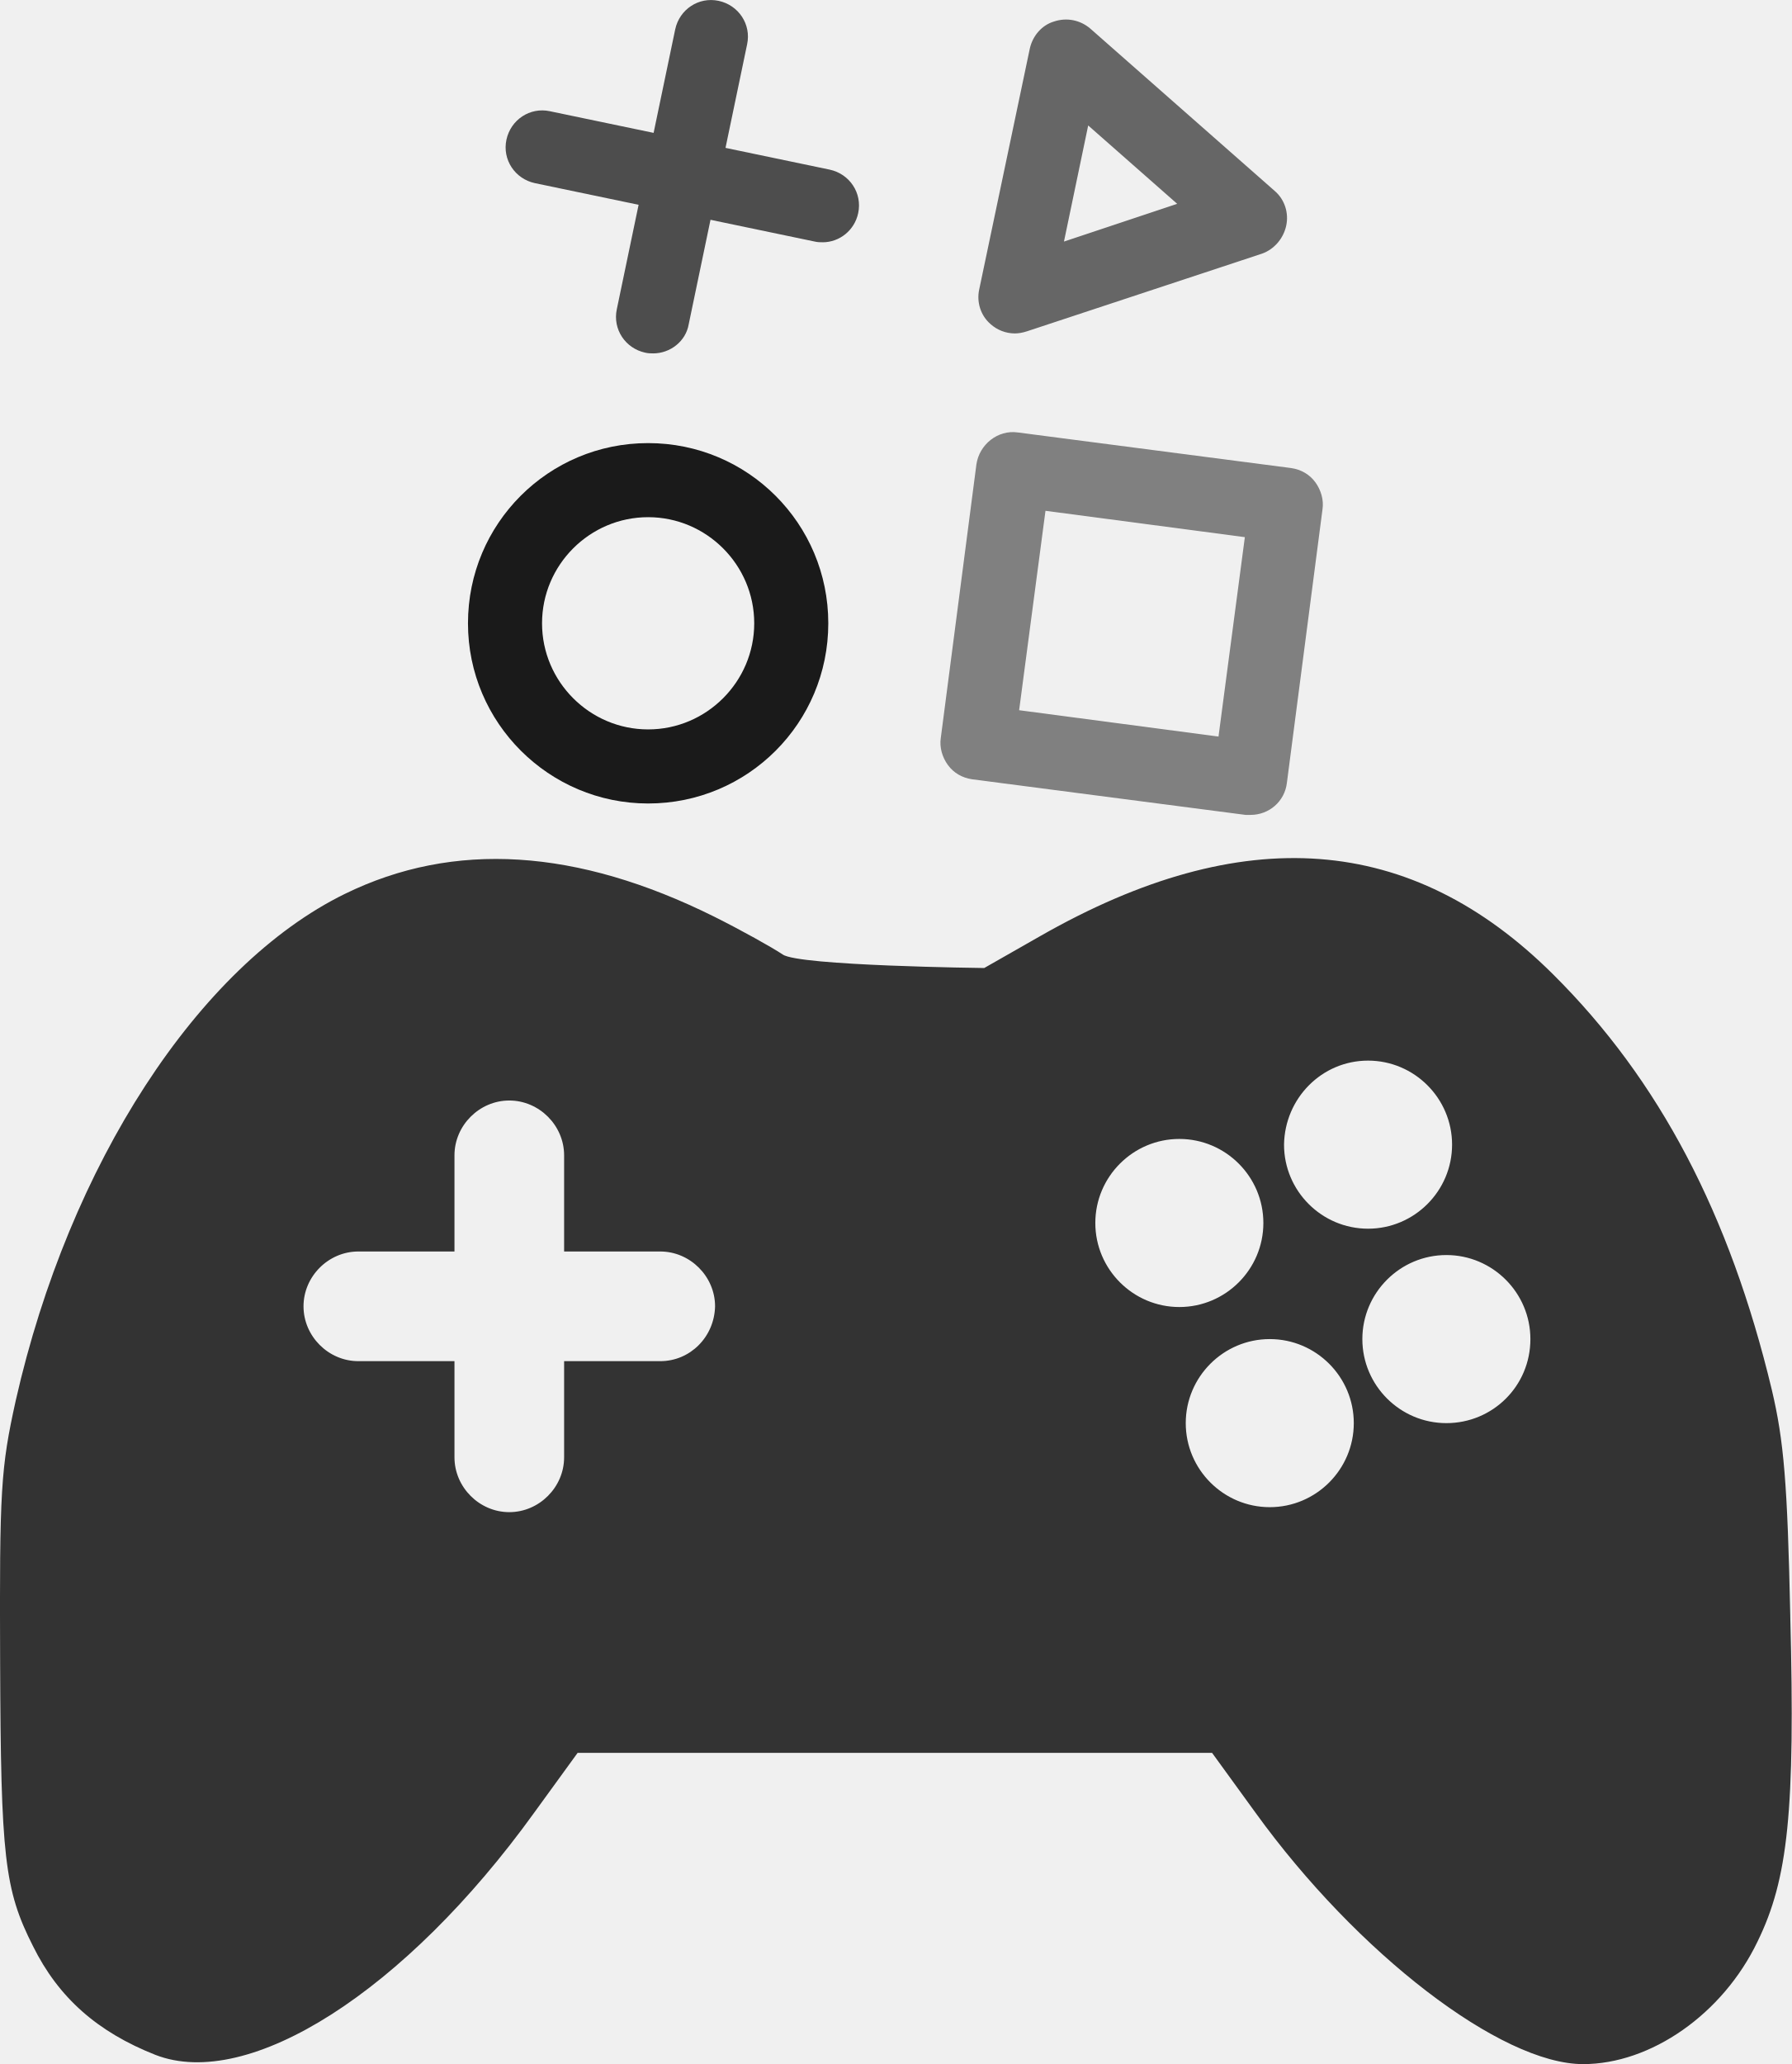
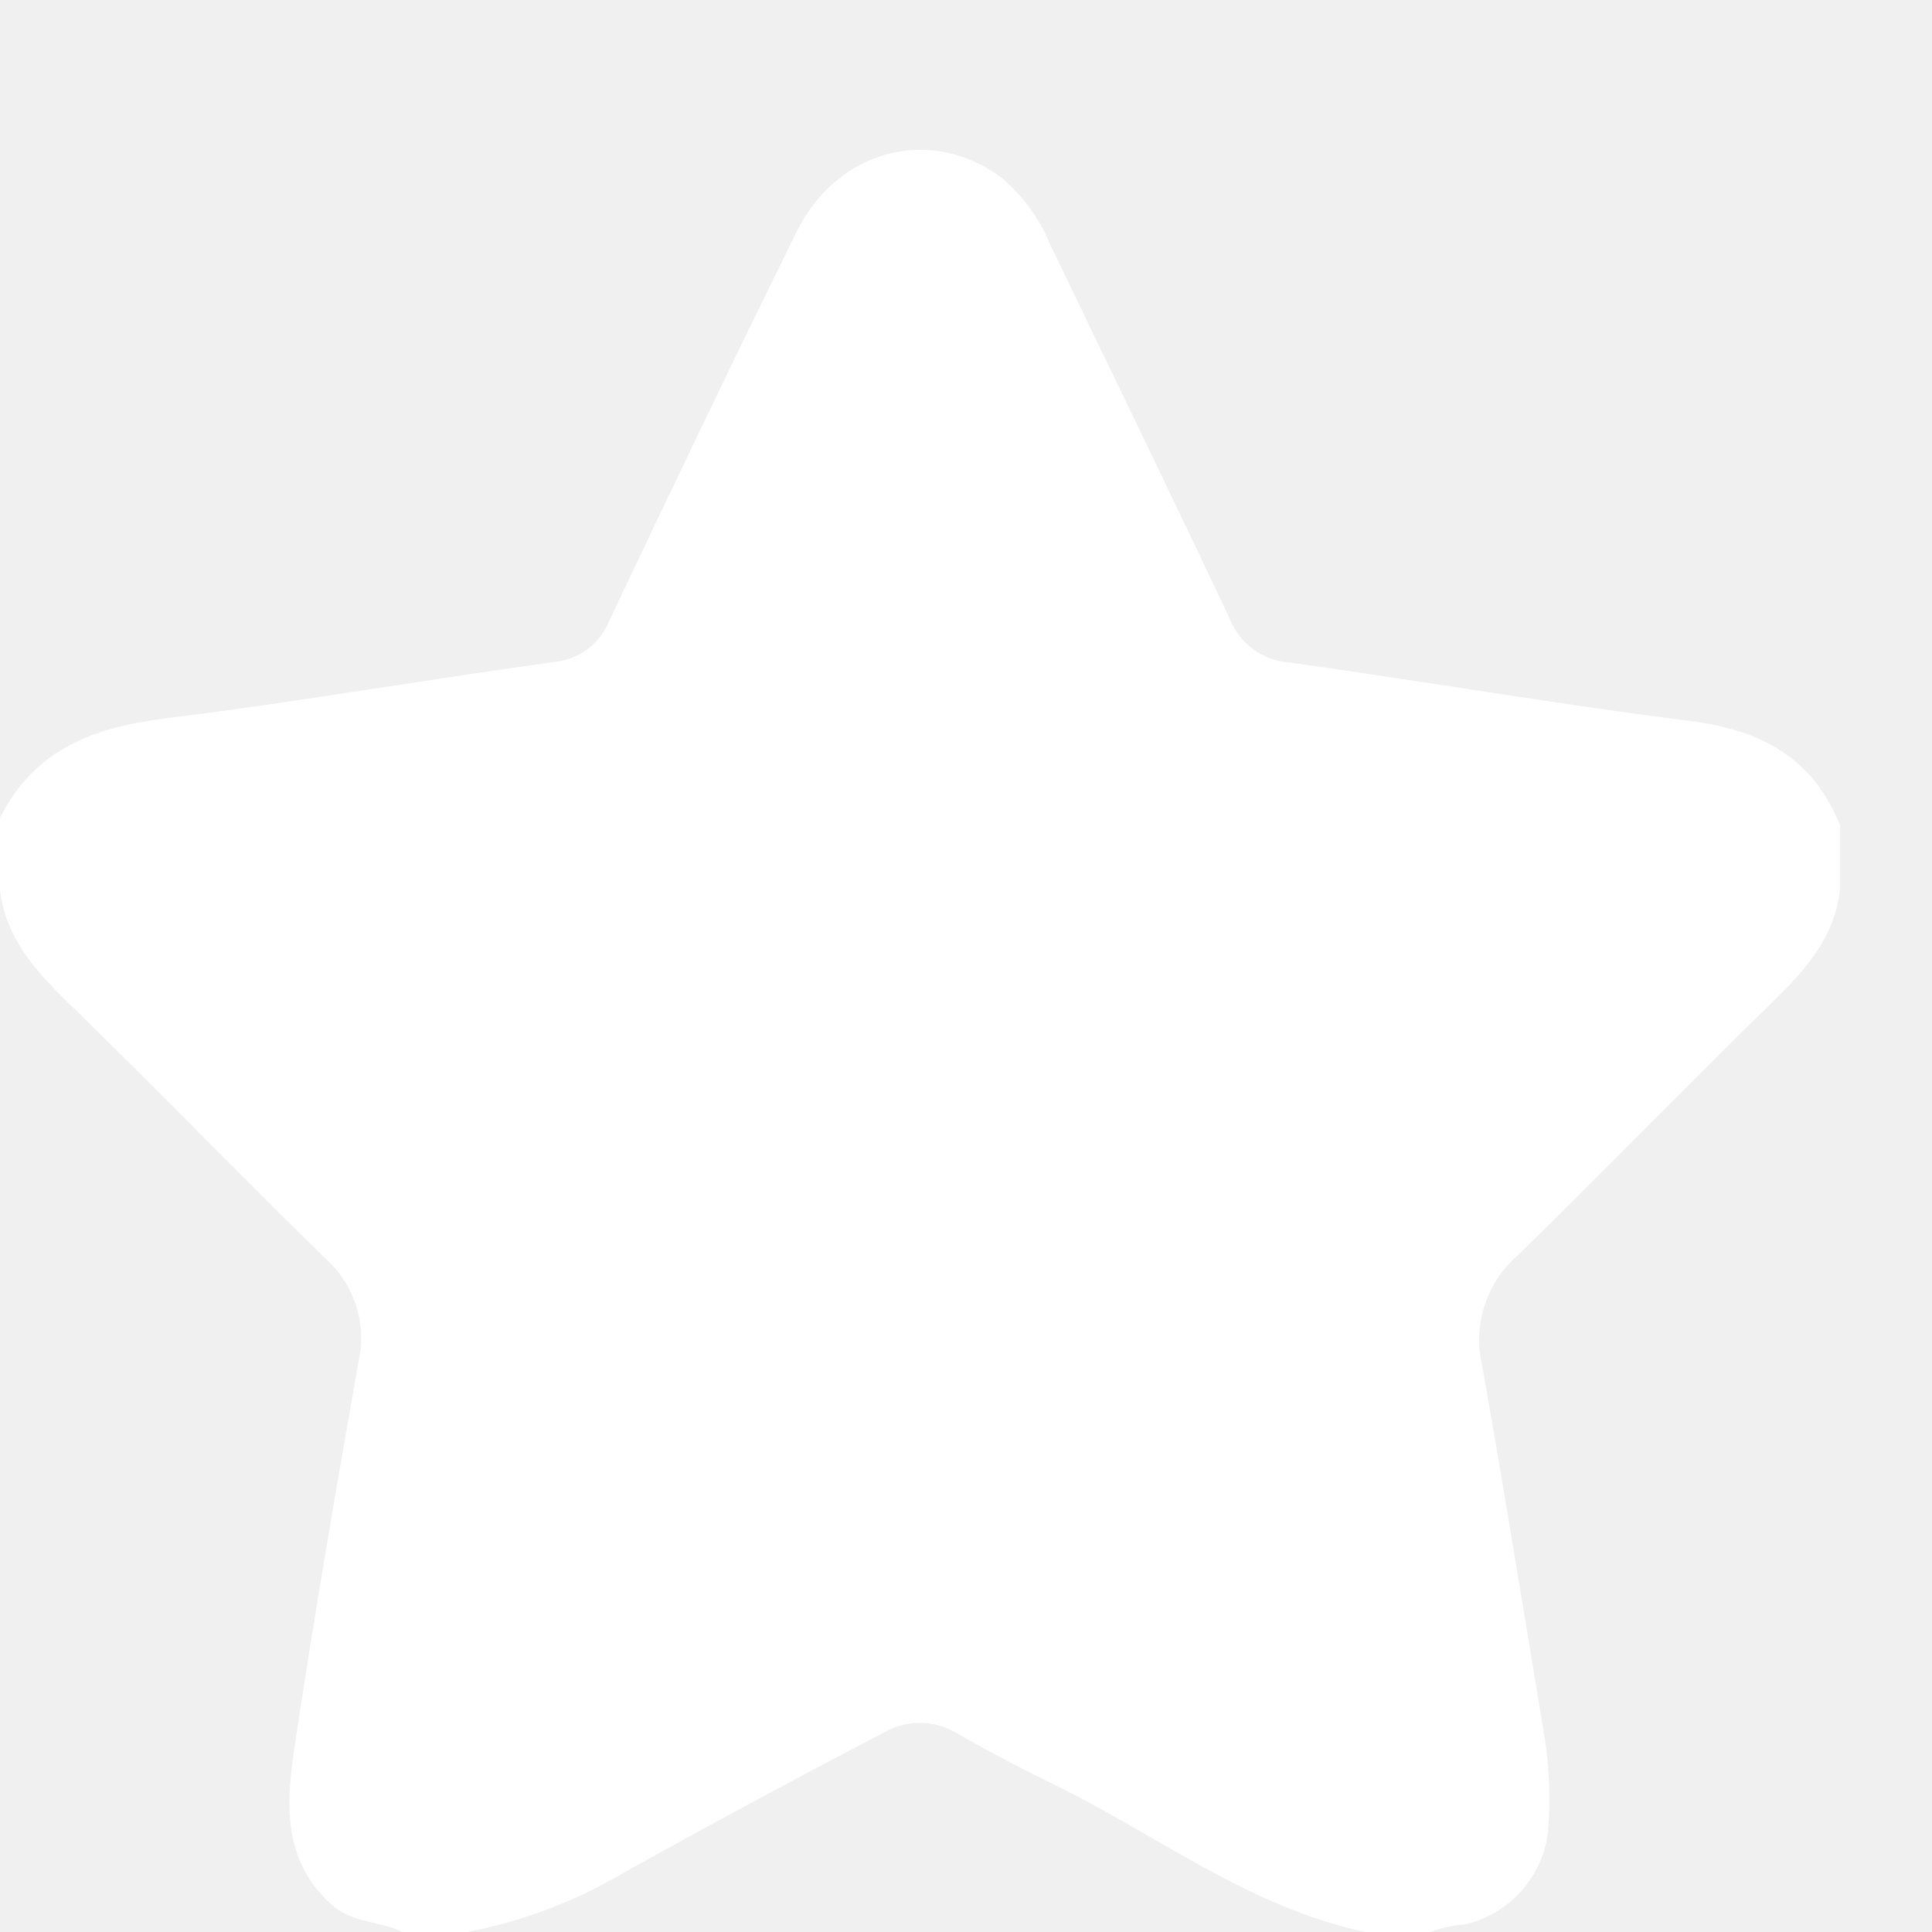
- <svg xmlns="http://www.w3.org/2000/svg" width="6.892mm" height="7.937mm" viewBox="0 0 6.892 7.937" version="1.1" id="svg4511">
-   <defs id="defs4505" />
-   <g id="layer1" transform="translate(-28.70031,-192.4984)">
-     <g id="g5106" transform="matrix(0.1035141,0,0,0.1035141,25.72942,189.512)">
-       <path style="display:inline;fill:#1a1a1a;stroke-width:0.265" id="path67" d="m 52.783,58.699 c -3.678,0 -6.694,-2.99 -6.694,-6.694 0,-3.704 2.99,-6.694 6.694,-6.694 3.704,0 6.694,2.99 6.694,6.694 0,3.704 -2.99,6.694 -6.694,6.694 z m 0,-10.636 c -2.17,0 -3.942,1.773 -3.942,3.942 0,2.17 1.773,3.942 3.942,3.942 2.17,0 3.942,-1.773 3.942,-3.942 0,-2.17 -1.773,-3.942 -3.942,-3.942 z" class="st0" />
-       <path style="display:inline;fill:#808080;stroke-width:0.265" id="path69" d="m 75.167,59.123 c -0.053,0 -0.132,0 -0.185,0 l -10.16,-1.323 c -0.37,-0.053 -0.688,-0.238 -0.9,-0.529 -0.212,-0.291 -0.318,-0.661 -0.265,-1.005 l 1.323,-10.16 c 0.106,-0.741 0.794,-1.296 1.535,-1.191 l 10.16,1.323 c 0.37,0.053 0.688,0.238 0.9,0.529 0.212,0.291 0.318,0.661 0.265,1.005 l -1.323,10.16 c -0.079,0.688 -0.661,1.191 -1.349,1.191 z m -8.599,-3.889 7.408,0.979 0.979,-7.408 -7.408,-0.979 z" class="st1" />
-       <path style="display:inline;fill:#4d4d4d;stroke-width:0.265" id="path73" d="m 52.968,41.978 c -0.079,0 -0.185,0 -0.291,-0.026 -0.741,-0.159 -1.217,-0.873 -1.058,-1.614 l 2.17,-10.398 c 0.159,-0.741 0.873,-1.217 1.614,-1.058 0.741,0.159 1.217,0.873 1.058,1.614 l -2.17,10.398 c -0.106,0.635 -0.688,1.085 -1.323,1.085 z" class="st2" />
-       <path style="display:inline;fill:#4d4d4d;stroke-width:0.265" id="path75" d="m 59.265,37.85 c -0.079,0 -0.185,0 -0.291,-0.026 l -10.398,-2.17 c -0.741,-0.159 -1.217,-0.873 -1.058,-1.614 0.159,-0.741 0.873,-1.217 1.614,-1.058 l 10.398,2.17 c 0.741,0.159 1.217,0.873 1.058,1.614 -0.132,0.635 -0.688,1.085 -1.323,1.085 z" class="st2" />
-       <path style="display:inline;fill:#666666;stroke-width:0.265" id="path77" d="m 66.409,41.237 c -0.344,0 -0.661,-0.132 -0.9,-0.344 -0.37,-0.318 -0.529,-0.82 -0.423,-1.296 l 1.879,-8.943 c 0.106,-0.476 0.45,-0.873 0.9,-1.005 0.476,-0.159 0.979,-0.053 1.349,0.265 l 6.853,6.032 c 0.37,0.318 0.529,0.82 0.423,1.296 -0.106,0.476 -0.45,0.873 -0.9,1.032 l -8.731,2.884 c -0.159,0.053 -0.318,0.079 -0.45,0.079 z m 2.725,-7.726 -0.9,4.313 4.207,-1.402 z" class="st3" />
-       <path style="display:inline;fill:#333333;stroke-width:0.265" id="path91" d="m 95.222,88.888 c -0.106,-4.948 -0.238,-6.509 -0.688,-8.414 -1.561,-6.509 -4.18,-11.509 -8.123,-15.425 -5.265,-5.239 -11.536,-5.715 -19.05,-1.429 l -2.09,1.191 c 0,0 -6.906,-0.079 -7.488,-0.503 -0.397,-0.265 -1.535,-0.9 -2.54,-1.402 -5.106,-2.54 -9.684,-2.831 -13.732,-0.847 -5.45,2.672 -10.239,10.054 -12.224,18.812 -0.556,2.514 -0.609,3.307 -0.582,9.737 0.026,7.223 0.159,8.44 1.217,10.53 0.953,1.931 2.408,3.201 4.551,4.048 v 0 c 3.466,1.349 9.287,-2.355 14.076,-8.996 l 1.614,-2.223 h 23.574 l 1.614,2.223 c 3.784,5.239 9.128,9.34 12.171,9.34 2.514,0 5.186,-1.852 6.482,-4.551 1.138,-2.328 1.402,-4.842 1.217,-12.091 z m -41.989,-9.472 h -3.572 v 3.572 c 0,1.111 -0.926,2.037 -2.037,2.037 -1.111,0 -2.037,-0.926 -2.037,-2.037 v -3.572 h -3.572 c -1.111,0 -2.037,-0.926 -2.037,-2.037 0,-1.111 0.926,-2.037 2.037,-2.037 h 3.572 v -3.572 c 0,-1.111 0.926,-2.037 2.037,-2.037 1.111,0 2.037,0.926 2.037,2.037 v 3.572 h 3.572 c 1.111,0 2.037,0.926 2.037,2.037 -0.026,1.138 -0.926,2.037 -2.037,2.037 z m 26.3,-11.165 c 1.72,0 3.122,1.402 3.122,3.122 0,1.72 -1.402,3.122 -3.122,3.122 -1.72,0 -3.122,-1.402 -3.122,-3.122 0.026,-1.72 1.402,-3.122 3.122,-3.122 z m -10.134,6.032 c 0,-1.72 1.402,-3.122 3.122,-3.122 1.72,0 3.122,1.402 3.122,3.122 0,1.72 -1.402,3.122 -3.122,3.122 -1.72,0 -3.122,-1.402 -3.122,-3.122 z m 6.482,10.557 c -1.72,0 -3.122,-1.402 -3.122,-3.122 0,-1.72 1.402,-3.122 3.122,-3.122 1.72,0 3.122,1.402 3.122,3.122 0,1.72 -1.402,3.122 -3.122,3.122 z m 6.562,-3.122 c -1.72,0 -3.122,-1.402 -3.122,-3.122 0,-1.72 1.402,-3.122 3.122,-3.122 1.72,0 3.122,1.402 3.122,3.122 0,1.746 -1.402,3.122 -3.122,3.122 z" class="st4" />
-     </g>
-   </g>
+ <svg xmlns="http://www.w3.org/2000/svg" id="Layer_1" data-name="Layer 1" viewBox="0 0 105 105">
+   <path d="M91.865,39.186c-7.288-.919-14.534-2.171-21.812-3.184a3.735,3.735,0,0,1-3.211-2.36c-3.215-6.823-6.524-13.603-9.79-20.402a9.184,9.184,0,0,0-2.625-3.579c-3.802-2.859-8.909-1.576-11.135,2.939-3.451,6.998-6.819,14.038-10.16,21.09a3.577,3.577,0,0,1-3.046,2.29c-7.021.971-14.01,2.185-21.042,3.055C5.124,39.521,1.856,40.707,0,44.453V48.359c.306,2.607,1.902,4.382,3.702,6.134,4.704,4.579,9.275,9.296,13.966,13.89A5.787,5.787,0,0,1,19.486,73.993c-1.23,6.976-2.433,13.958-3.481,20.964-.454,3.032-.666,6.09,1.971,8.522,1.155,1.065,2.65.9,3.899,1.522h3.516a26.46,26.46,0,0,0,8.477-3.205q6.987-3.892,14.088-7.59a3.907,3.907,0,0,1,4.07-0c1.688.98,3.427,1.883,5.175,2.735,5.641,2.751,10.703,6.736,17.018,8.06h3.516a6.029,6.029,0,0,1,1.831-.404,5.855,5.855,0,0,0,4.573-5.147,21.729,21.729,0,0,0-.167-4.864c-1.126-6.803-2.219-13.613-3.428-20.4a6.09,6.09,0,0,1,1.932-5.952C87.136,63.693,91.658,59.01,96.32,54.471c1.792-1.744,3.382-3.513,3.68-6.111V44.844C98.528,41.172,95.69,39.669,91.865,39.186Z" fill="#fff" />
</svg>
